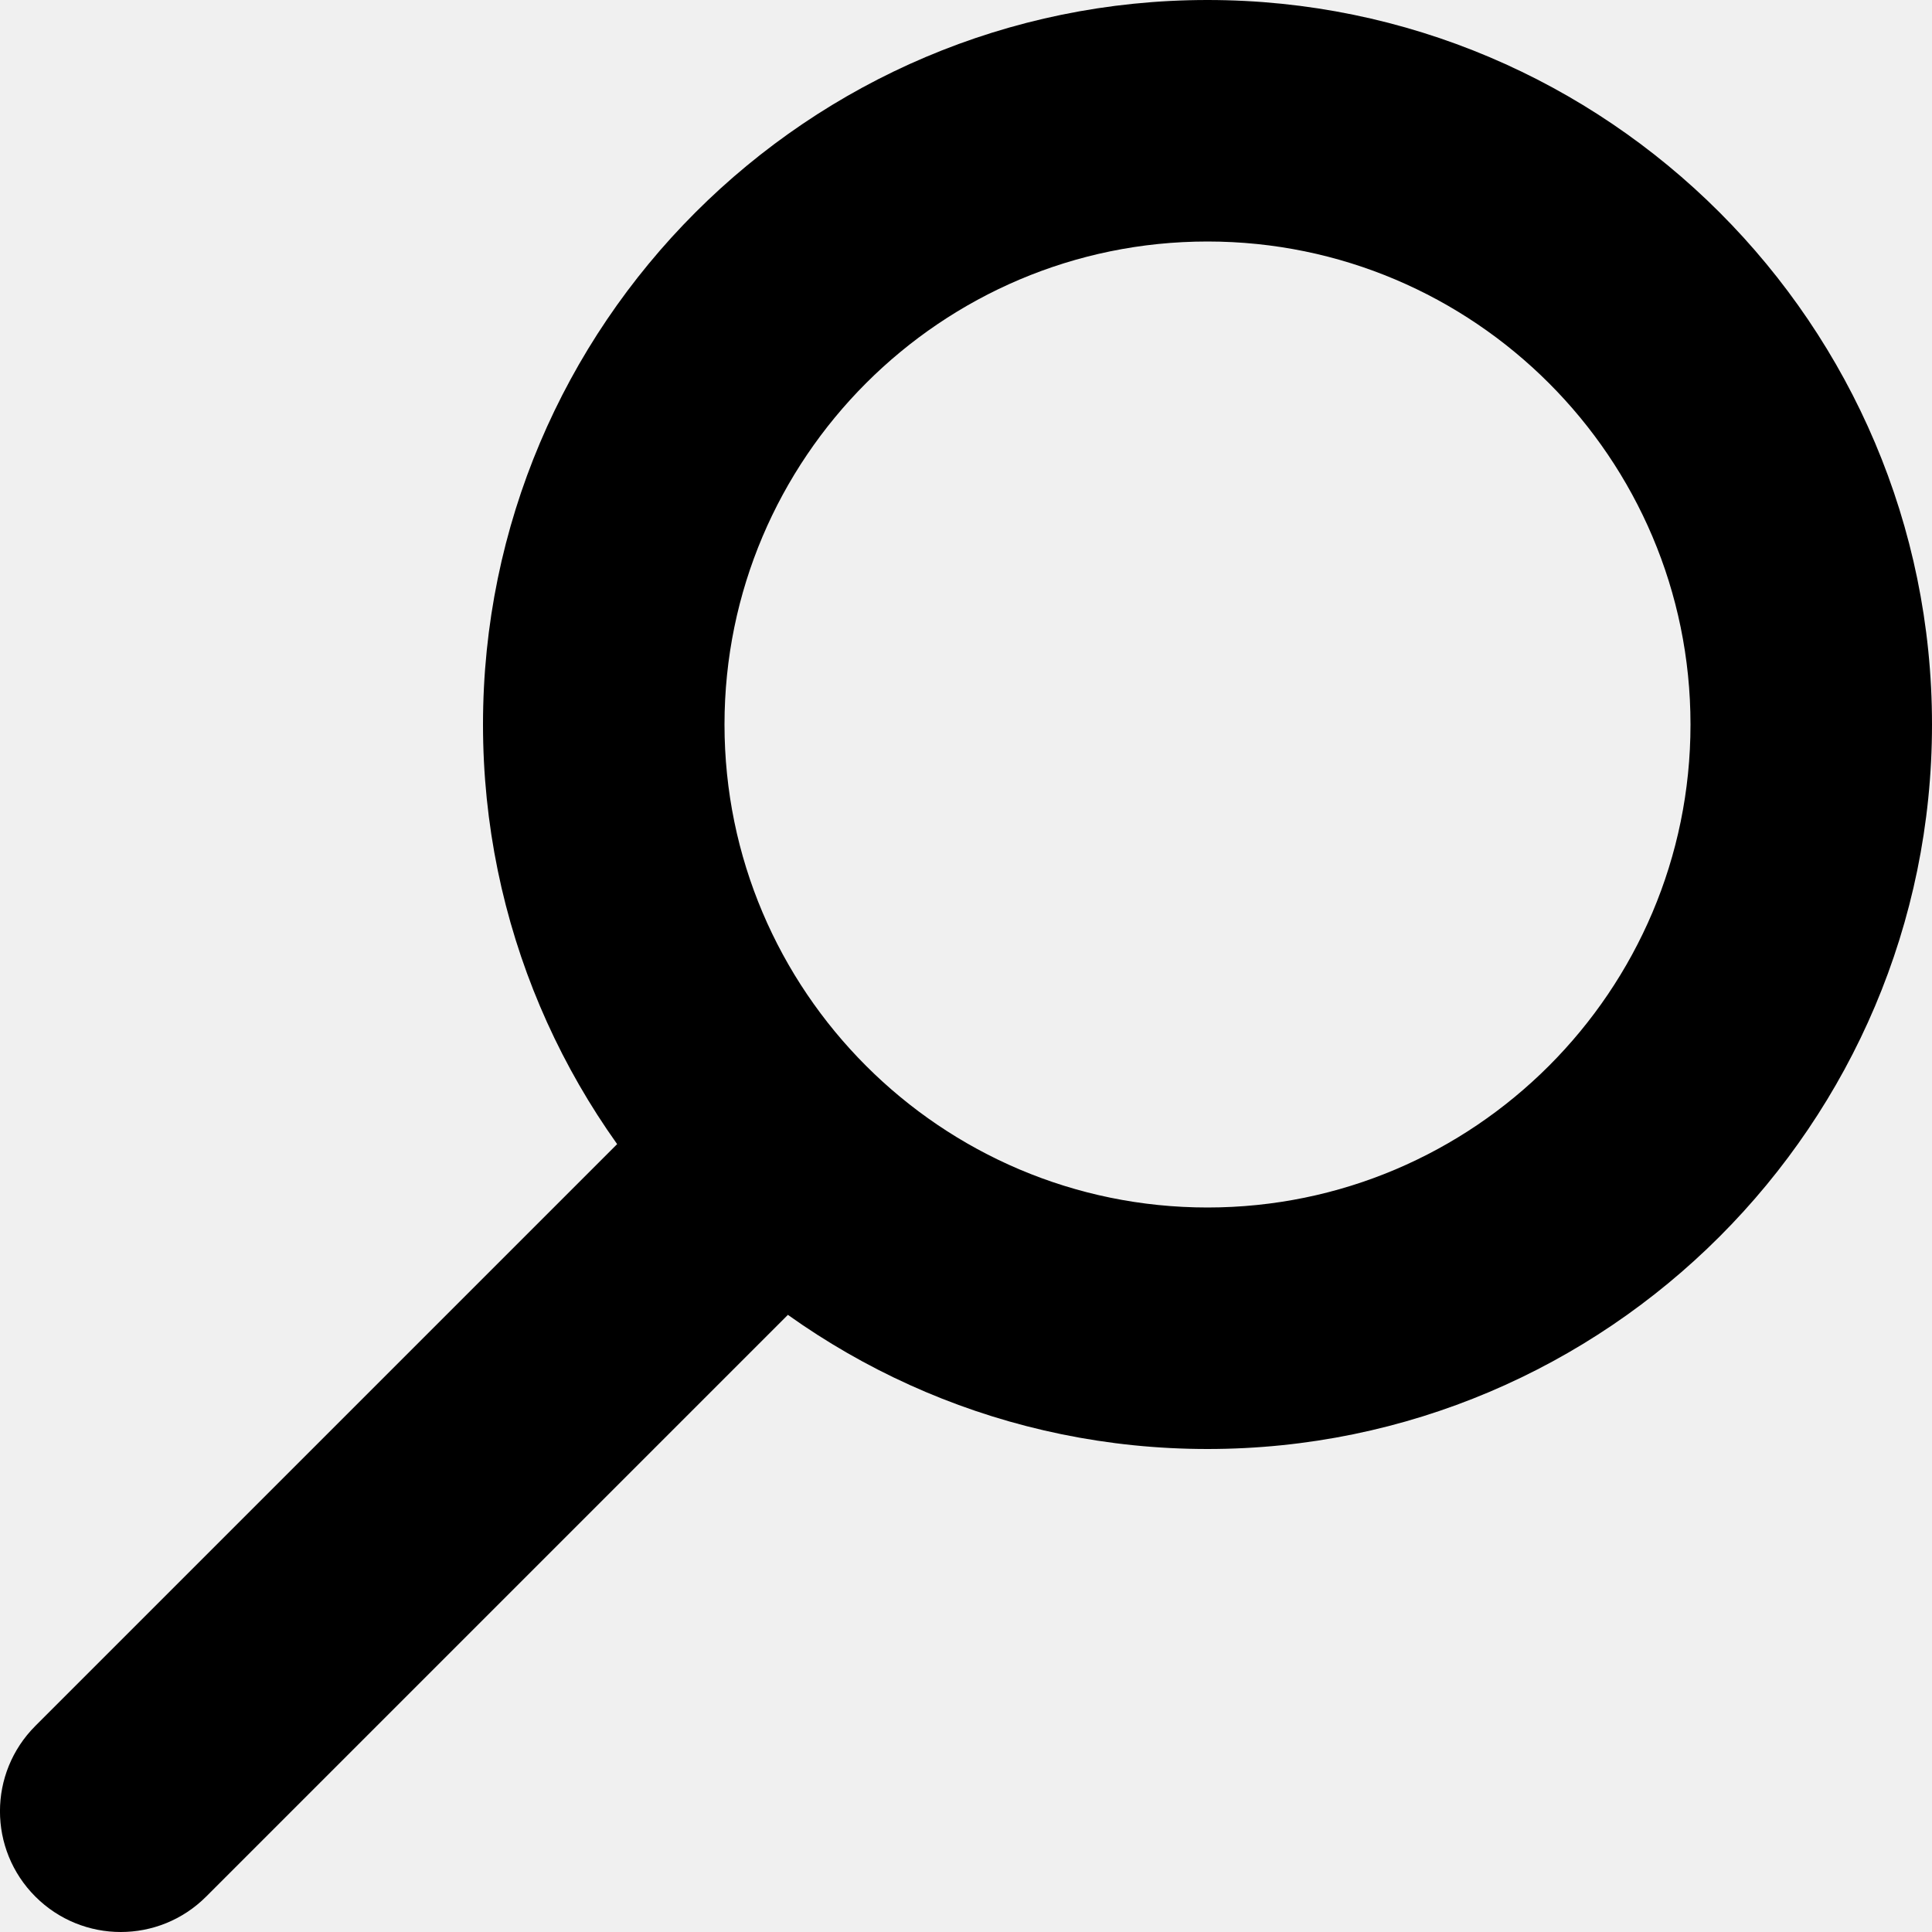
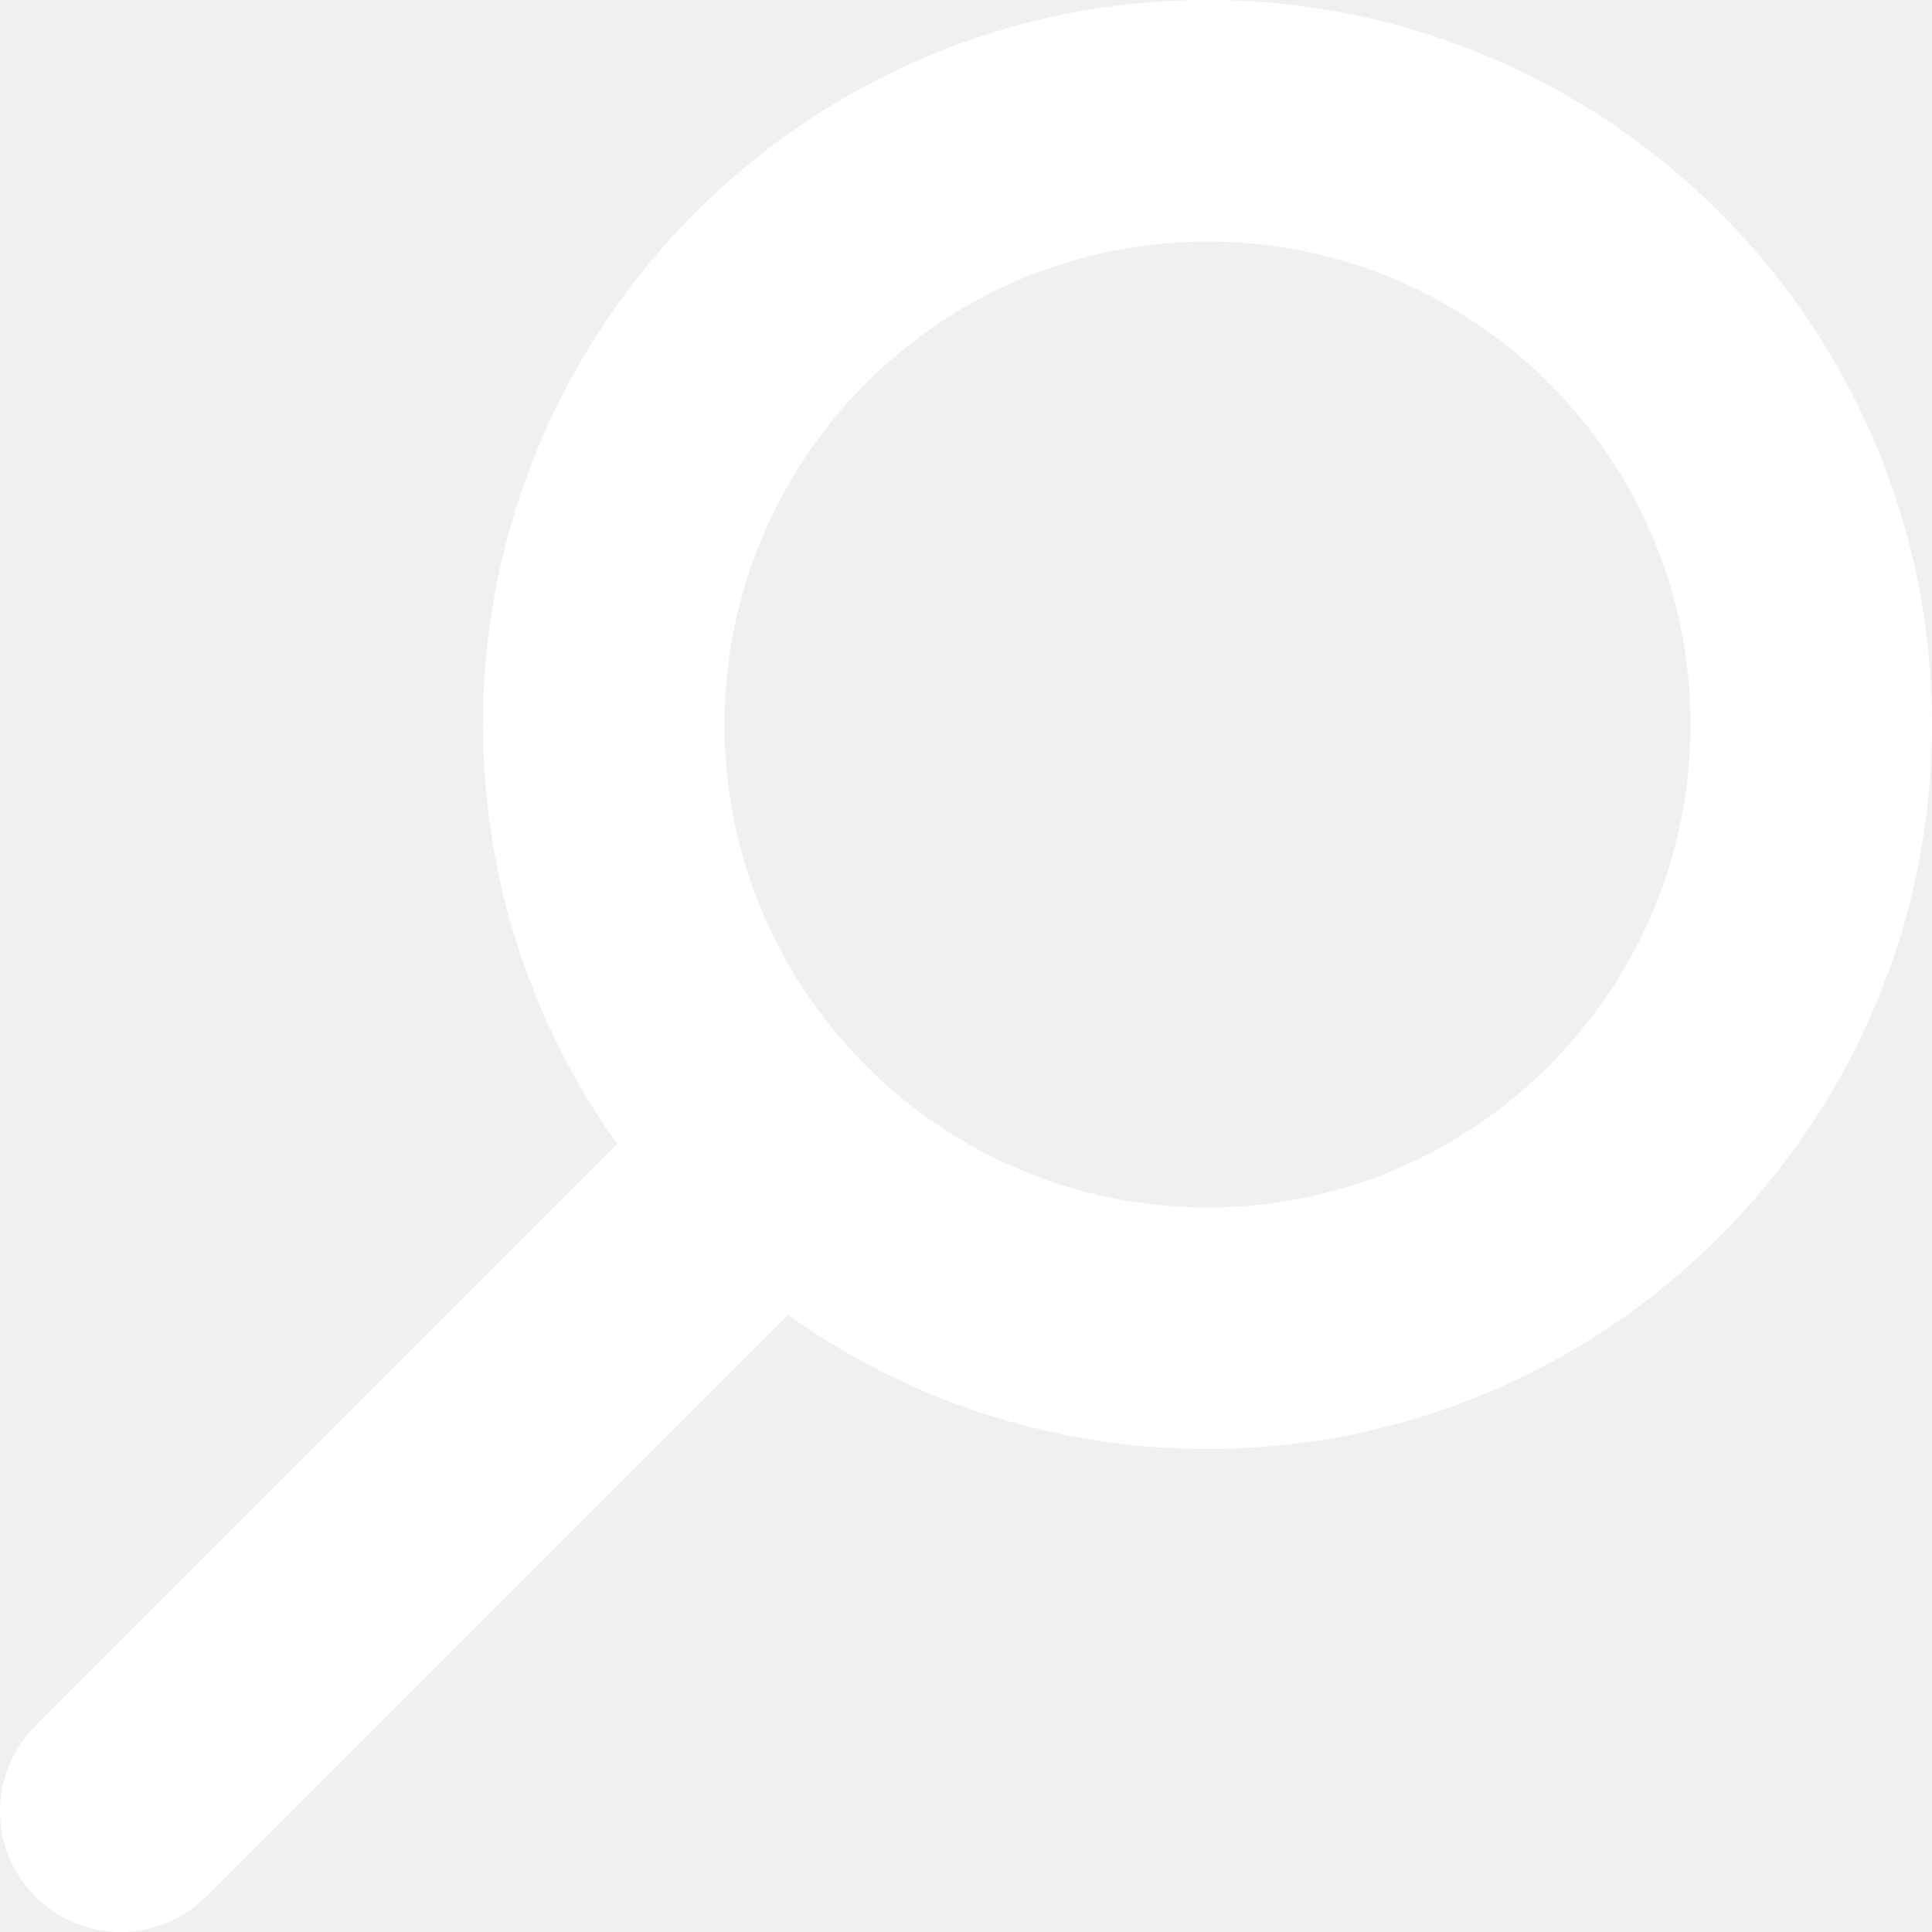
<svg xmlns="http://www.w3.org/2000/svg" viewBox="0 0 16 16">
-   <path d="M1 15l5.465-5.465M1 16c-.256 0-.512-.098-.707-.293-.391-.391-.391-1.023 0-1.414l5.465-5.465c.391-.391 1.023-.391 1.414 0s.391 1.023 0 1.414l-5.465 5.465C1.512 15.902 1.256 16 1 16zm9-4c-3.309 0-6-2.691-6-6s2.691-6 6-6 6 2.691 6 6-2.691 6-6 6zm0-10C7.794 2 6 3.794 6 6s1.794 4 4 4 4-1.794 4-4-1.794-4-4-4z" />
+   <path d="M1 15l5.465-5.465M1 16c-.256 0-.512-.098-.707-.293-.391-.391-.391-1.023 0-1.414l5.465-5.465c.391-.391 1.023-.391 1.414 0s.391 1.023 0 1.414l-5.465 5.465C1.512 15.902 1.256 16 1 16zm9-4c-3.309 0-6-2.691-6-6s2.691-6 6-6 6 2.691 6 6-2.691 6-6 6zm0-10C7.794 2 6 3.794 6 6s1.794 4 4 4 4-1.794 4-4-1.794-4-4-4z" fill="#fff" fill-rule="nonzero" />
</svg>
